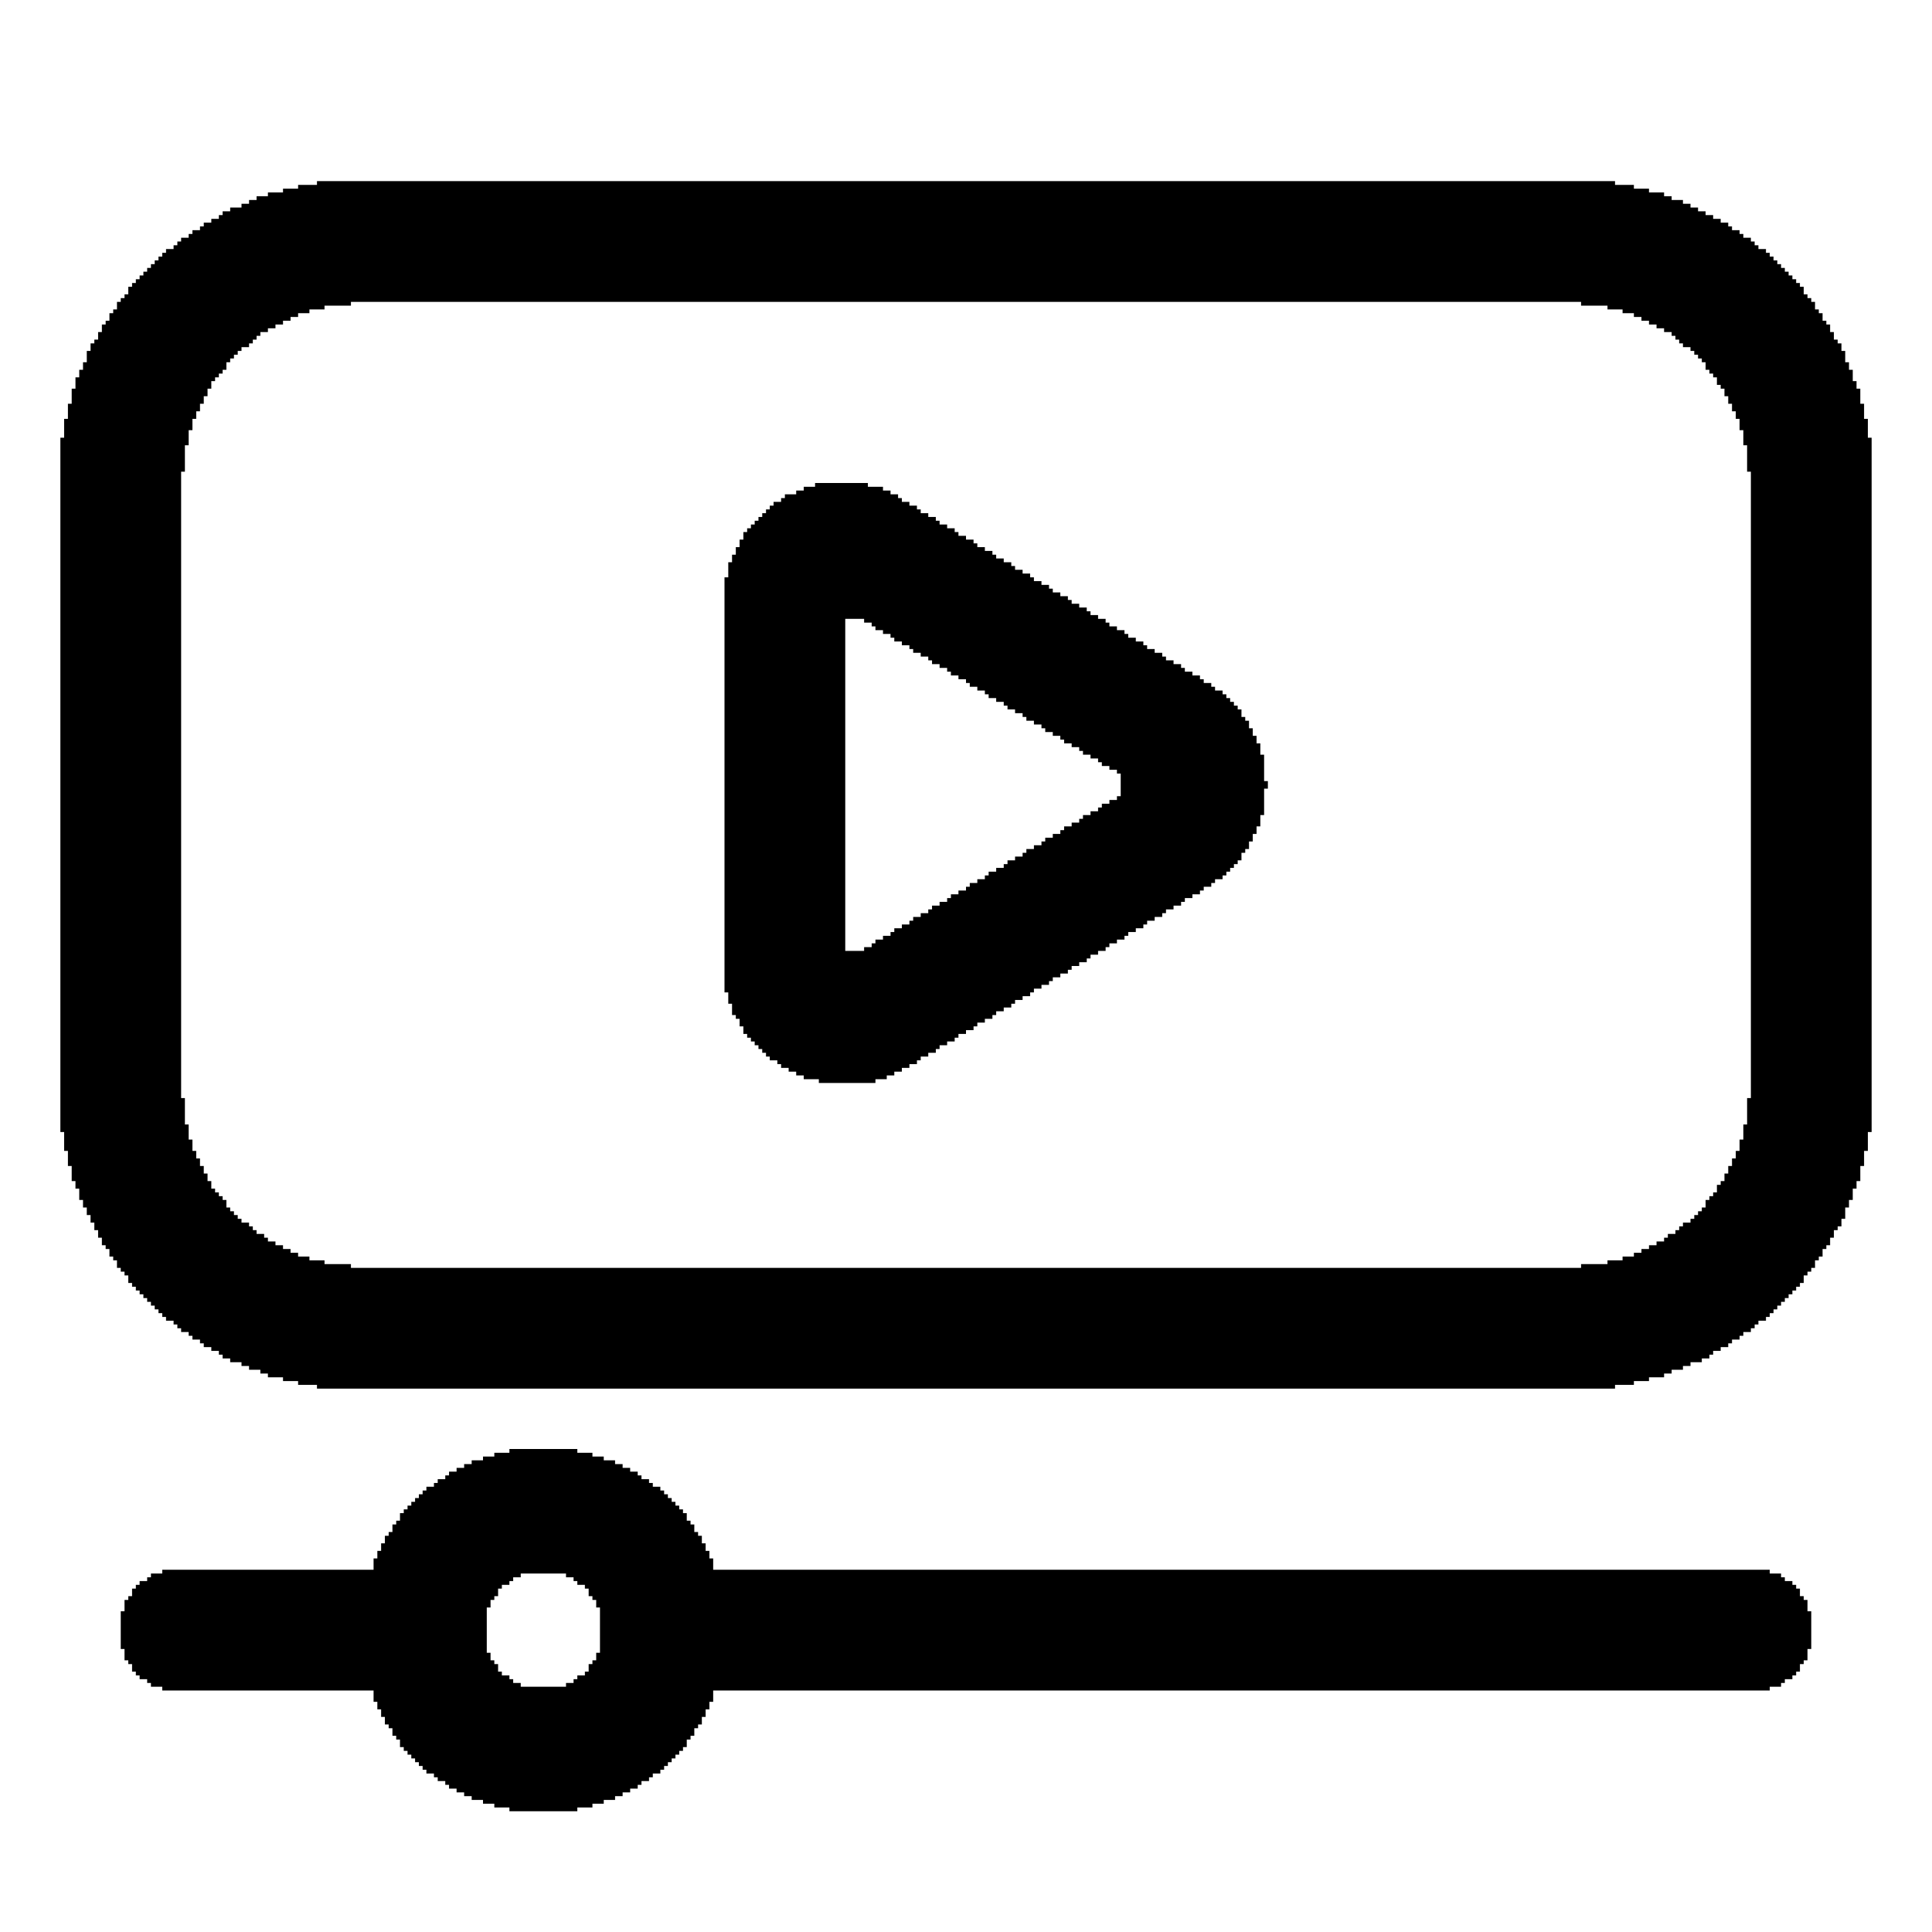
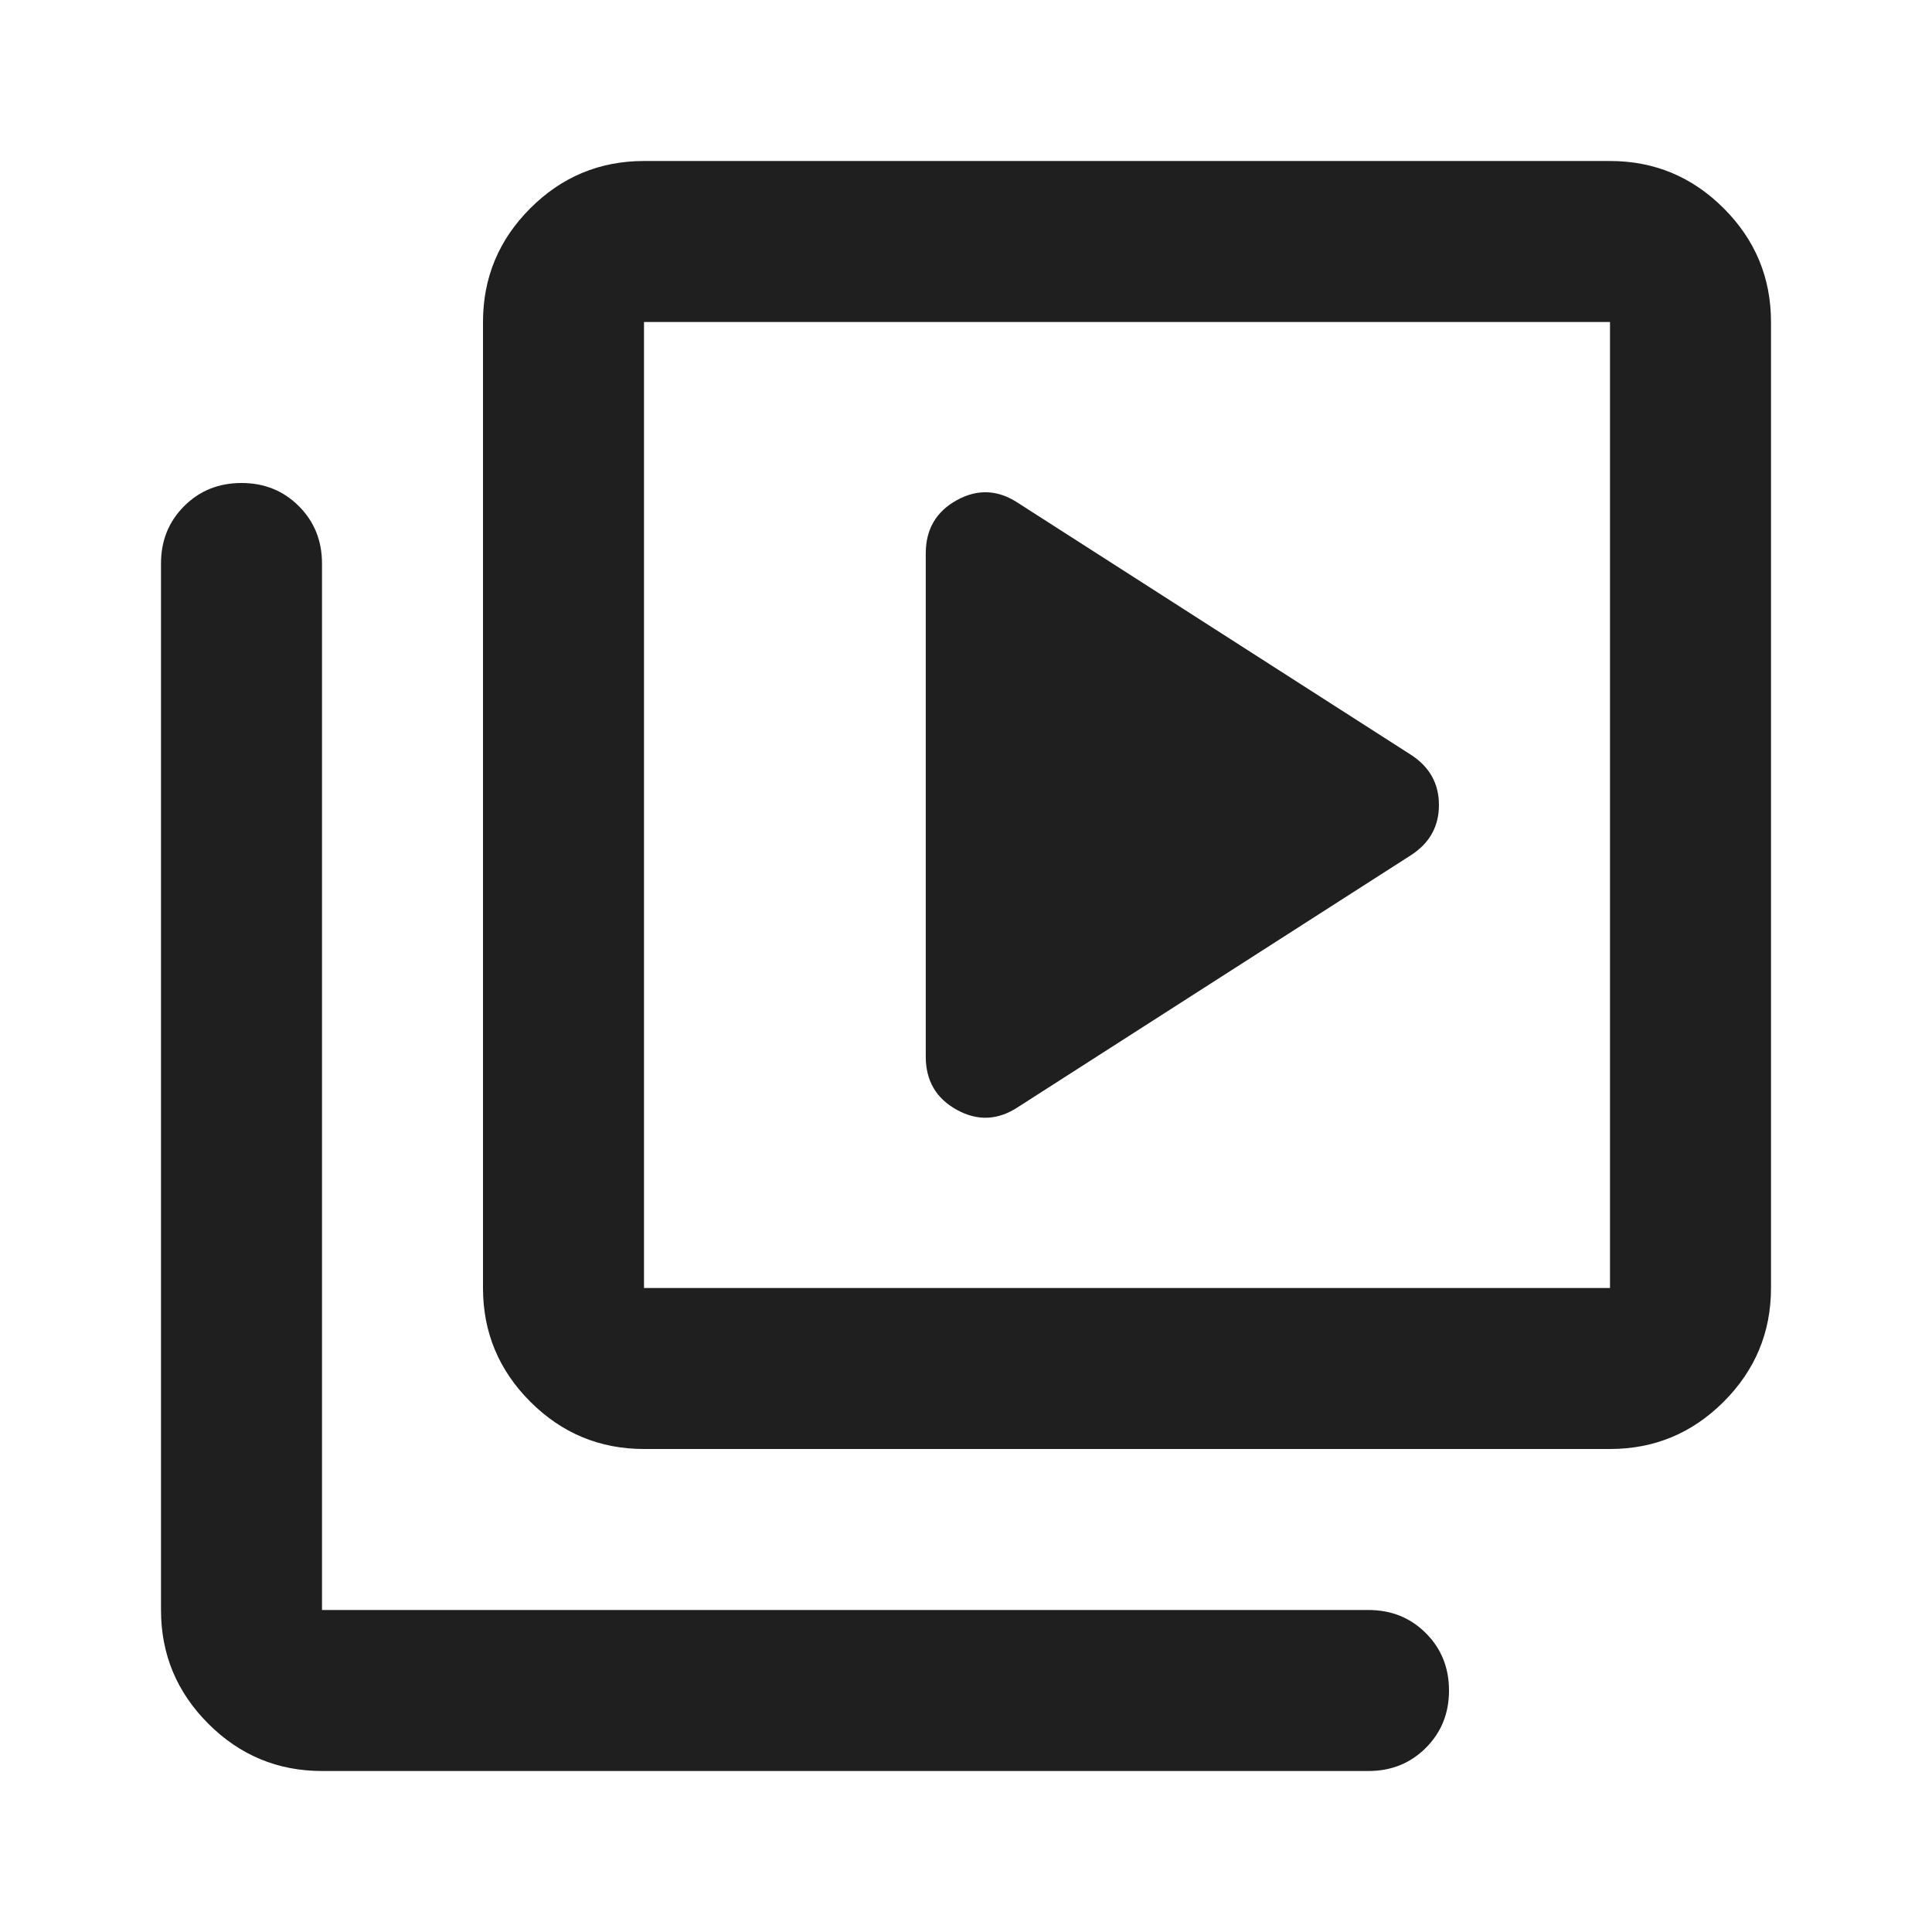
- <svg xmlns="http://www.w3.org/2000/svg" viewBox="0 0 512 512" width="512" height="512">
-   <path fill="#000" d="M84,48h344v1h-344zM79,49h354v1h-354zM75,50h362v1h-362zM71,51h370v1h-370zM68,52h375v1h-375zM66,53h380v1h-380zM64,54h384v1h-384zM61,55h389v1h-389zM59,56h393v1h-393zM58,57h396v1h-396zM56,58h400v1h-400zM54,59h404v1h-404zM53,60h406v1h-406zM51,61h410v1h-410zM50,62h412v1h-412zM48,63h416v1h-416zM47,64h418v1h-418zM46,65h420v1h-420zM44,66h424v1h-424zM43,67h426v1h-426zM42,68h428v1h-428zM41,69h430v1h-430zM40,70h432v1h-432zM39,71h434v1h-434zM38,72h436v1h-436zM37,73h438v1h-438zM36,74h440v1h-440zM35,75h442v1h-442zM34,76h444v1h-444zM34,77h444v1h-444zM33,78h446v1h-446zM32,79h448v1h-448zM31,80h62v1h-62zM419,80h62v1h-62zM31,81h55v1h-55zM426,81h55v1h-55zM30,82h52v1h-52zM430,82h52v1h-52zM29,83h50v1h-50zM433,83h50v1h-50zM29,84h48v1h-48zM435,84h48v1h-48zM28,85h47v1h-47zM437,85h47v1h-47zM27,86h46v1h-46zM439,86h46v1h-46zM27,87h44v1h-44zM441,87h44v1h-44zM26,88h43v1h-43zM443,88h43v1h-43zM26,89h42v1h-42zM444,89h42v1h-42zM25,90h42v1h-42zM445,90h42v1h-42zM24,91h42v1h-42zM446,91h42v1h-42zM24,92h40v1h-40zM448,92h40v1h-40zM23,93h40v1h-40zM449,93h40v1h-40zM23,94h39v1h-39zM450,94h39v1h-39zM23,95h38v1h-38zM451,95h38v1h-38zM22,96h38v1h-38zM452,96h38v1h-38zM22,97h38v1h-38zM452,97h38v1h-38zM21,98h38v1h-38zM453,98h38v1h-38zM21,99h37v1h-37zM454,99h37v1h-37zM20,100h37v1h-37zM455,100h36v1h-36zM20,101h36v1h-36zM455,101h37v1h-37zM20,102h36v1h-36zM456,102h36v1h-36zM19,103h36v1h-36zM457,103h36v1h-36zM19,104h36v1h-36zM457,104h36v1h-36zM19,105h35v1h-35zM458,105h35v1h-35zM19,106h35v1h-35zM458,106h35v1h-35zM18,107h35v1h-35zM459,107h35v1h-35zM18,108h35v1h-35zM459,108h35v1h-35zM18,109h34v1h-34zM460,109h34v1h-34zM18,110h34v1h-34zM460,110h34v1h-34zM17,111h34v1h-34zM461,111h34v1h-34zM17,112h34v1h-34zM461,112h34v1h-34zM17,113h34v1h-34zM461,113h34v1h-34zM17,114h33v1h-33zM462,114h33v1h-33zM17,115h33v1h-33zM462,115h33v1h-33zM16,116h34v1h-34zM462,116h34v1h-34zM16,117h34v1h-34zM462,117h34v1h-34zM16,118h33v1h-33zM463,118h33v1h-33zM16,119h33v1h-33zM463,119h33v1h-33zM16,120h33v1h-33zM463,120h33v1h-33zM16,121h33v1h-33zM463,121h33v1h-33zM16,122h33v1h-33zM463,122h33v1h-33zM16,123h33v1h-33zM463,123h33v1h-33zM16,124h33v1h-33zM463,124h33v1h-33zM16,125h32v1h-32zM464,125h32v1h-32zM16,126h32v1h-32zM464,126h32v1h-32zM16,127h32v1h-32zM464,127h32v1h-32zM16,128h32v1h-32zM216,128h14v1h-14zM464,128h32v1h-32zM16,129h32v1h-32zM213,129h21v1h-21zM464,129h32v1h-32zM16,130h32v1h-32zM211,130h25v1h-25zM464,130h32v1h-32zM16,131h32v1h-32zM208,131h30v1h-30zM464,131h32v1h-32zM16,132h32v1h-32zM207,132h32v1h-32zM464,132h32v1h-32zM16,133h32v1h-32zM205,133h36v1h-36zM464,133h32v1h-32zM16,134h32v1h-32zM204,134h39v1h-39zM464,134h32v1h-32zM16,135h32v1h-32zM203,135h41v1h-41zM464,135h32v1h-32zM16,136h32v1h-32zM202,136h44v1h-44zM464,136h32v1h-32zM16,137h32v1h-32zM201,137h47v1h-47zM464,137h32v1h-32zM16,138h32v1h-32zM200,138h49v1h-49zM464,138h32v1h-32zM16,139h32v1h-32zM199,139h52v1h-52zM464,139h32v1h-32zM16,140h32v1h-32zM198,140h55v1h-55zM464,140h32v1h-32zM16,141h32v1h-32zM197,141h57v1h-57zM464,141h32v1h-32zM16,142h32v1h-32zM197,142h59v1h-59zM464,142h32v1h-32zM16,143h32v1h-32zM196,143h62v1h-62zM464,143h32v1h-32zM16,144h32v1h-32zM196,144h63v1h-63zM464,144h32v1h-32zM16,145h32v1h-32zM195,145h66v1h-66zM464,145h32v1h-32zM16,146h32v1h-32zM195,146h68v1h-68zM464,146h32v1h-32zM16,147h32v1h-32zM194,147h70v1h-70zM464,147h32v1h-32zM16,148h32v1h-32zM194,148h72v1h-72zM464,148h32v1h-32zM16,149h32v1h-32zM193,149h75v1h-75zM464,149h32v1h-32zM16,150h32v1h-32zM193,150h76v1h-76zM464,150h32v1h-32zM16,151h32v1h-32zM193,151h78v1h-78zM464,151h32v1h-32zM16,152h32v1h-32zM193,152h80v1h-80zM464,152h32v1h-32zM16,153h32v1h-32zM192,153h82v1h-82zM464,153h32v1h-32zM16,154h32v1h-32zM192,154h84v1h-84zM464,154h32v1h-32zM16,155h32v1h-32zM192,155h86v1h-86zM464,155h32v1h-32zM16,156h32v1h-32zM192,156h87v1h-87zM464,156h32v1h-32zM16,157h32v1h-32zM192,157h89v1h-89zM464,157h32v1h-32zM16,158h32v1h-32zM192,158h91v1h-91zM464,158h32v1h-32zM16,159h32v1h-32zM192,159h92v1h-92zM464,159h32v1h-32zM16,160h32v1h-32zM192,160h94v1h-94zM464,160h32v1h-32zM16,161h32v1h-32zM192,161h96v1h-96zM464,161h32v1h-32zM16,162h32v1h-32zM192,162h97v1h-97zM464,162h32v1h-32zM16,163h32v1h-32zM192,163h99v1h-99zM464,163h32v1h-32zM16,164h32v1h-32zM192,164h32v1h-32zM229,164h64v1h-64zM464,164h32v1h-32zM16,165h32v1h-32zM192,165h32v1h-32zM231,165h63v1h-63zM464,165h32v1h-32zM16,166h32v1h-32zM192,166h32v1h-32zM232,166h64v1h-64zM464,166h32v1h-32zM16,167h32v1h-32zM192,167h32v1h-32zM234,167h64v1h-64zM464,167h32v1h-32zM16,168h32v1h-32zM192,168h32v1h-32zM236,168h63v1h-63zM464,168h32v1h-32zM16,169h32v1h-32zM192,169h32v1h-32zM237,169h64v1h-64zM464,169h32v1h-32zM16,170h32v1h-32zM192,170h32v1h-32zM239,170h64v1h-64zM464,170h32v1h-32zM16,171h32v1h-32zM192,171h32v1h-32zM241,171h63v1h-63zM464,171h32v1h-32zM16,172h32v1h-32zM192,172h32v1h-32zM242,172h64v1h-64zM464,172h32v1h-32zM16,173h32v1h-32zM192,173h32v1h-32zM244,173h64v1h-64zM464,173h32v1h-32zM16,174h32v1h-32zM192,174h32v1h-32zM246,174h63v1h-63zM464,174h32v1h-32zM16,175h32v1h-32zM192,175h32v1h-32zM247,175h64v1h-64zM464,175h32v1h-32zM16,176h32v1h-32zM192,176h32v1h-32zM249,176h64v1h-64zM464,176h32v1h-32zM16,177h32v1h-32zM192,177h32v1h-32zM251,177h63v1h-63zM464,177h32v1h-32zM16,178h32v1h-32zM192,178h32v1h-32zM252,178h64v1h-64zM464,178h32v1h-32zM16,179h32v1h-32zM192,179h32v1h-32zM254,179h64v1h-64zM464,179h32v1h-32zM16,180h32v1h-32zM192,180h32v1h-32zM256,180h63v1h-63zM464,180h32v1h-32zM16,181h32v1h-32zM192,181h32v1h-32zM257,181h64v1h-64zM464,181h32v1h-32zM16,182h32v1h-32zM192,182h32v1h-32zM259,182h63v1h-63zM464,182h32v1h-32zM16,183h32v1h-32zM192,183h32v1h-32zM261,183h63v1h-63zM464,183h32v1h-32zM16,184h32v1h-32zM192,184h32v1h-32zM262,184h63v1h-63zM464,184h32v1h-32zM16,185h32v1h-32zM192,185h32v1h-32zM264,185h62v1h-62zM464,185h32v1h-32zM16,186h32v1h-32zM192,186h32v1h-32zM266,186h61v1h-61zM464,186h32v1h-32zM16,187h32v1h-32zM192,187h32v1h-32zM267,187h61v1h-61zM464,187h32v1h-32zM16,188h32v1h-32zM192,188h32v1h-32zM269,188h60v1h-60zM464,188h32v1h-32zM16,189h32v1h-32zM192,189h32v1h-32zM271,189h58v1h-58zM464,189h32v1h-32zM16,190h32v1h-32zM192,190h32v1h-32zM272,190h58v1h-58zM464,190h32v1h-32zM16,191h32v1h-32zM192,191h32v1h-32zM274,191h57v1h-57zM464,191h32v1h-32zM16,192h32v1h-32zM192,192h32v1h-32zM276,192h55v1h-55zM464,192h32v1h-32zM16,193h32v1h-32zM192,193h32v1h-32zM277,193h55v1h-55zM464,193h32v1h-32zM16,194h32v1h-32zM192,194h32v1h-32zM279,194h53v1h-53zM464,194h32v1h-32zM16,195h32v1h-32zM192,195h32v1h-32zM281,195h52v1h-52zM464,195h32v1h-32zM16,196h32v1h-32zM192,196h32v1h-32zM282,196h51v1h-51zM464,196h32v1h-32zM16,197h32v1h-32zM192,197h32v1h-32zM284,197h50v1h-50zM464,197h32v1h-32zM16,198h32v1h-32zM192,198h32v1h-32zM286,198h48v1h-48zM464,198h32v1h-32zM16,199h32v1h-32zM192,199h32v1h-32zM287,199h47v1h-47zM464,199h32v1h-32zM16,200h32v1h-32zM192,200h32v1h-32zM289,200h46v1h-46zM464,200h32v1h-32zM16,201h32v1h-32zM192,201h32v1h-32zM291,201h44v1h-44zM464,201h32v1h-32zM16,202h32v1h-32zM192,202h32v1h-32zM292,202h43v1h-43zM464,202h32v1h-32zM16,203h32v1h-32zM192,203h32v1h-32zM294,203h41v1h-41zM464,203h32v1h-32zM16,204h32v1h-32zM192,204h32v1h-32zM296,204h39v1h-39zM464,204h32v1h-32zM16,205h32v1h-32zM192,205h32v1h-32zM297,205h38v1h-38zM464,205h32v1h-32zM16,206h32v1h-32zM192,206h32v1h-32zM297,206h38v1h-38zM464,206h32v1h-32zM16,207h32v1h-32zM192,207h32v1h-32zM297,207h39v1h-39zM464,207h32v1h-32zM16,208h32v1h-32zM192,208h32v1h-32zM297,208h39v1h-39zM464,208h32v1h-32zM16,209h32v1h-32zM192,209h32v1h-32zM297,209h38v1h-38zM464,209h32v1h-32zM16,210h32v1h-32zM192,210h32v1h-32zM297,210h38v1h-38zM464,210h32v1h-32zM16,211h32v1h-32zM192,211h32v1h-32zM296,211h39v1h-39zM464,211h32v1h-32zM16,212h32v1h-32zM192,212h32v1h-32zM294,212h41v1h-41zM464,212h32v1h-32zM16,213h32v1h-32zM192,213h32v1h-32zM292,213h43v1h-43zM464,213h32v1h-32zM16,214h32v1h-32zM192,214h32v1h-32zM291,214h44v1h-44zM464,214h32v1h-32zM16,215h32v1h-32zM192,215h32v1h-32zM289,215h46v1h-46zM464,215h32v1h-32zM16,216h32v1h-32zM192,216h32v1h-32zM287,216h47v1h-47zM464,216h32v1h-32zM16,217h32v1h-32zM192,217h32v1h-32zM286,217h48v1h-48zM464,217h32v1h-32zM16,218h32v1h-32zM192,218h32v1h-32zM284,218h50v1h-50zM464,218h32v1h-32zM16,219h32v1h-32zM192,219h32v1h-32zM282,219h51v1h-51zM464,219h32v1h-32zM16,220h32v1h-32zM192,220h32v1h-32zM281,220h52v1h-52zM464,220h32v1h-32zM16,221h32v1h-32zM192,221h32v1h-32zM279,221h53v1h-53zM464,221h32v1h-32zM16,222h32v1h-32zM192,222h32v1h-32zM277,222h55v1h-55zM464,222h32v1h-32zM16,223h32v1h-32zM192,223h32v1h-32zM276,223h55v1h-55zM464,223h32v1h-32zM16,224h32v1h-32zM192,224h32v1h-32zM274,224h57v1h-57zM464,224h32v1h-32zM16,225h32v1h-32zM192,225h32v1h-32zM272,225h58v1h-58zM464,225h32v1h-32zM16,226h32v1h-32zM192,226h32v1h-32zM271,226h58v1h-58zM464,226h32v1h-32zM16,227h32v1h-32zM192,227h32v1h-32zM269,227h60v1h-60zM464,227h32v1h-32zM16,228h32v1h-32zM192,228h32v1h-32zM267,228h61v1h-61zM464,228h32v1h-32zM16,229h32v1h-32zM192,229h32v1h-32zM266,229h61v1h-61zM464,229h32v1h-32zM16,230h32v1h-32zM192,230h32v1h-32zM264,230h62v1h-62zM464,230h32v1h-32zM16,231h32v1h-32zM192,231h32v1h-32zM262,231h63v1h-63zM464,231h32v1h-32zM16,232h32v1h-32zM192,232h32v1h-32zM261,232h63v1h-63zM464,232h32v1h-32zM16,233h32v1h-32zM192,233h32v1h-32zM259,233h63v1h-63zM464,233h32v1h-32zM16,234h32v1h-32zM192,234h32v1h-32zM257,234h64v1h-64zM464,234h32v1h-32zM16,235h32v1h-32zM192,235h32v1h-32zM256,235h63v1h-63zM464,235h32v1h-32zM16,236h32v1h-32zM192,236h32v1h-32zM254,236h64v1h-64zM464,236h32v1h-32zM16,237h32v1h-32zM192,237h32v1h-32zM252,237h64v1h-64zM464,237h32v1h-32zM16,238h32v1h-32zM192,238h32v1h-32zM251,238h63v1h-63zM464,238h32v1h-32zM16,239h32v1h-32zM192,239h32v1h-32zM249,239h64v1h-64zM464,239h32v1h-32zM16,240h32v1h-32zM192,240h32v1h-32zM247,240h64v1h-64zM464,240h32v1h-32zM16,241h32v1h-32zM192,241h32v1h-32zM246,241h63v1h-63zM464,241h32v1h-32zM16,242h32v1h-32zM192,242h32v1h-32zM244,242h64v1h-64zM464,242h32v1h-32zM16,243h32v1h-32zM192,243h32v1h-32zM242,243h64v1h-64zM464,243h32v1h-32zM16,244h32v1h-32zM192,244h32v1h-32zM241,244h63v1h-63zM464,244h32v1h-32zM16,245h32v1h-32zM192,245h32v1h-32zM239,245h64v1h-64zM464,245h32v1h-32zM16,246h32v1h-32zM192,246h32v1h-32zM237,246h64v1h-64zM464,246h32v1h-32zM16,247h32v1h-32zM192,247h32v1h-32zM236,247h63v1h-63zM464,247h32v1h-32zM16,248h32v1h-32zM192,248h32v1h-32zM234,248h64v1h-64zM464,248h32v1h-32zM16,249h32v1h-32zM192,249h32v1h-32zM232,249h64v1h-64zM464,249h32v1h-32zM16,250h32v1h-32zM192,250h32v1h-32zM231,250h63v1h-63zM464,250h32v1h-32zM16,251h32v1h-32zM192,251h32v1h-32zM229,251h64v1h-64zM464,251h32v1h-32zM16,252h32v1h-32zM192,252h99v1h-99zM464,252h32v1h-32zM16,253h32v1h-32zM192,253h97v1h-97zM464,253h32v1h-32zM16,254h32v1h-32zM192,254h96v1h-96zM464,254h32v1h-32zM16,255h32v1h-32zM192,255h94v1h-94zM464,255h32v1h-32zM16,256h32v1h-32zM192,256h92v1h-92zM464,256h32v1h-32zM16,257h32v1h-32zM192,257h91v1h-91zM464,257h32v1h-32zM16,258h32v1h-32zM192,258h89v1h-89zM464,258h32v1h-32zM16,259h32v1h-32zM192,259h87v1h-87zM464,259h32v1h-32zM16,260h32v1h-32zM192,260h86v1h-86zM464,260h32v1h-32zM16,261h32v1h-32zM192,261h84v1h-84zM464,261h32v1h-32zM16,262h32v1h-32zM192,262h82v1h-82zM464,262h32v1h-32zM16,263h32v1h-32zM193,263h80v1h-80zM464,263h32v1h-32zM16,264h32v1h-32zM193,264h78v1h-78zM464,264h32v1h-32zM16,265h32v1h-32zM193,265h76v1h-76zM464,265h32v1h-32zM16,266h32v1h-32zM194,266h74v1h-74zM464,266h32v1h-32zM16,267h32v1h-32zM194,267h72v1h-72zM464,267h32v1h-32zM16,268h32v1h-32zM194,268h70v1h-70zM464,268h32v1h-32zM16,269h32v1h-32zM195,269h68v1h-68zM464,269h32v1h-32zM16,270h32v1h-32zM196,270h65v1h-65zM464,270h32v1h-32zM16,271h32v1h-32zM196,271h63v1h-63zM464,271h32v1h-32zM16,272h32v1h-32zM197,272h61v1h-61zM464,272h32v1h-32zM16,273h32v1h-32zM197,273h59v1h-59zM464,273h32v1h-32zM16,274h32v1h-32zM198,274h56v1h-56zM464,274h32v1h-32zM16,275h32v1h-32zM199,275h54v1h-54zM464,275h32v1h-32zM16,276h32v1h-32zM200,276h51v1h-51zM464,276h32v1h-32zM16,277h32v1h-32zM201,277h48v1h-48zM464,277h32v1h-32zM16,278h32v1h-32zM202,278h46v1h-46zM464,278h32v1h-32zM16,279h32v1h-32zM203,279h43v1h-43zM464,279h32v1h-32zM16,280h32v1h-32zM204,280h40v1h-40zM464,280h32v1h-32zM16,281h32v1h-32zM206,281h37v1h-37zM464,281h32v1h-32zM16,282h32v1h-32zM207,282h34v1h-34zM464,282h32v1h-32zM16,283h32v1h-32zM209,283h30v1h-30zM464,283h32v1h-32zM16,284h32v1h-32zM211,284h26v1h-26zM464,284h32v1h-32zM16,285h32v1h-32zM213,285h22v1h-22zM464,285h32v1h-32zM16,286h32v1h-32zM217,286h15v1h-15zM464,286h32v1h-32zM16,287h32v1h-32zM464,287h32v1h-32zM16,288h32v1h-32zM464,288h32v1h-32zM16,289h32v1h-32zM464,289h32v1h-32zM16,290h32v1h-32zM464,290h32v1h-32zM16,291h33v1h-33zM463,291h33v1h-33zM16,292h33v1h-33zM463,292h33v1h-33zM16,293h33v1h-33zM463,293h33v1h-33zM16,294h33v1h-33zM463,294h33v1h-33zM16,295h33v1h-33zM463,295h33v1h-33zM16,296h33v1h-33zM463,296h33v1h-33zM16,297h33v1h-33zM463,297h33v1h-33zM16,298h34v1h-34zM462,298h34v1h-34zM16,299h34v1h-34zM462,299h34v1h-34zM17,300h33v1h-33zM462,300h33v1h-33zM17,301h33v1h-33zM462,301h33v1h-33zM17,302h34v1h-34zM461,302h34v1h-34zM17,303h34v1h-34zM461,303h34v1h-34zM17,304h34v1h-34zM461,304h34v1h-34zM18,305h34v1h-34zM460,305h34v1h-34zM18,306h34v1h-34zM460,306h34v1h-34zM18,307h35v1h-35zM459,307h35v1h-35zM18,308h35v1h-35zM459,308h35v1h-35zM19,309h35v1h-35zM458,309h35v1h-35zM19,310h35v1h-35zM458,310h35v1h-35zM19,311h36v1h-36zM457,311h36v1h-36zM19,312h36v1h-36zM457,312h36v1h-36zM20,313h36v1h-36zM456,313h36v1h-36zM20,314h36v1h-36zM455,314h37v1h-37zM21,315h36v1h-36zM455,315h36v1h-36zM21,316h37v1h-37zM454,316h37v1h-37zM21,317h38v1h-38zM453,317h38v1h-38zM22,318h38v1h-38zM452,318h38v1h-38zM22,319h38v1h-38zM452,319h38v1h-38zM23,320h38v1h-38zM451,320h38v1h-38zM23,321h39v1h-39zM450,321h39v1h-39zM24,322h39v1h-39zM449,322h40v1h-40zM24,323h40v1h-40zM448,323h40v1h-40zM25,324h41v1h-41zM446,324h42v1h-42zM25,325h42v1h-42zM445,325h42v1h-42zM26,326h42v1h-42zM444,326h42v1h-42zM26,327h44v1h-44zM442,327h44v1h-44zM27,328h44v1h-44zM441,328h44v1h-44zM27,329h46v1h-46zM439,329h46v1h-46zM28,330h47v1h-47zM437,330h47v1h-47zM29,331h48v1h-48zM435,331h48v1h-48zM29,332h50v1h-50zM433,332h50v1h-50zM30,333h52v1h-52zM430,333h52v1h-52zM31,334h55v1h-55zM426,334h55v1h-55zM31,335h62v1h-62zM419,335h62v1h-62zM32,336h448v1h-448zM33,337h446v1h-446zM34,338h444v1h-444zM34,339h444v1h-444zM35,340h442v1h-442zM36,341h440v1h-440zM37,342h438v1h-438zM38,343h436v1h-436zM39,344h434v1h-434zM40,345h432v1h-432zM41,346h430v1h-430zM42,347h428v1h-428zM43,348h426v1h-426zM44,349h424v1h-424zM46,350h420v1h-420zM47,351h418v1h-418zM48,352h416v1h-416zM50,353h412v1h-412zM51,354h410v1h-410zM53,355h406v1h-406zM54,356h404v1h-404zM56,357h400v1h-400zM58,358h396v1h-396zM59,359h394v1h-394zM61,360h390v1h-390zM64,361h384v1h-384zM66,362h380v1h-380zM69,363h374v1h-374zM71,364h370v1h-370zM75,365h362v1h-362zM79,366h354v1h-354zM84,367h344v1h-344zM135,384h18v1h-18zM131,385h26v1h-26zM128,386h32v1h-32zM125,387h38v1h-38zM123,388h42v1h-42zM121,389h46v1h-46zM119,390h50v1h-50zM118,391h52v1h-52zM116,392h56v1h-56zM115,393h58v1h-58zM113,394h62v1h-62zM112,395h64v1h-64zM111,396h66v1h-66zM110,397h68v1h-68zM109,398h70v1h-70zM108,399h72v1h-72zM107,400h74v1h-74zM106,401h76v1h-76zM106,402h76v1h-76zM105,403h78v1h-78zM104,404h80v1h-80zM104,405h80v1h-80zM103,406h82v1h-82zM102,407h84v1h-84zM102,408h84v1h-84zM101,409h86v1h-86zM101,410h86v1h-86zM100,411h88v1h-88zM100,412h88v1h-88zM99,413h90v1h-90zM99,414h90v1h-90zM99,415h90v1h-90zM43,416h426v1h-426zM40,417h98v1h-98zM150,417h322v1h-322zM39,418h97v1h-97zM152,418h321v1h-321zM37,419h98v1h-98zM153,419h322v1h-322zM36,420h97v1h-97zM155,420h321v1h-321zM35,421h97v1h-97zM156,421h321v1h-321zM35,422h97v1h-97zM156,422h321v1h-321zM34,423h97v1h-97zM157,423h321v1h-321zM33,424h97v1h-97zM158,424h321v1h-321zM33,425h97v1h-97zM158,425h321v1h-321zM33,426h96v1h-96zM159,426h320v1h-320zM32,427h97v1h-97zM159,427h321v1h-321zM32,428h97v1h-97zM159,428h321v1h-321zM32,429h97v1h-97zM159,429h321v1h-321zM32,430h97v1h-97zM159,430h321v1h-321zM32,431h97v1h-97zM159,431h321v1h-321zM32,432h97v1h-97zM159,432h321v1h-321zM32,433h97v1h-97zM159,433h321v1h-321zM32,434h97v1h-97zM159,434h321v1h-321zM32,435h97v1h-97zM159,435h321v1h-321zM32,436h97v1h-97zM159,436h321v1h-321zM33,437h96v1h-96zM159,437h320v1h-320zM33,438h97v1h-97zM158,438h321v1h-321zM33,439h97v1h-97zM158,439h321v1h-321zM34,440h97v1h-97zM157,440h321v1h-321zM35,441h97v1h-97zM156,441h321v1h-321zM35,442h97v1h-97zM156,442h321v1h-321zM36,443h97v1h-97zM155,443h321v1h-321zM37,444h98v1h-98zM153,444h322v1h-322zM39,445h97v1h-97zM152,445h321v1h-321zM40,446h98v1h-98zM150,446h322v1h-322zM43,447h426v1h-426zM99,448h90v1h-90zM99,449h90v1h-90zM99,450h90v1h-90zM100,451h88v1h-88zM100,452h88v1h-88zM101,453h86v1h-86zM101,454h86v1h-86zM102,455h84v1h-84zM102,456h84v1h-84zM103,457h82v1h-82zM104,458h80v1h-80zM104,459h80v1h-80zM105,460h78v1h-78zM106,461h76v1h-76zM106,462h76v1h-76zM107,463h74v1h-74zM108,464h72v1h-72zM109,465h70v1h-70zM110,466h68v1h-68zM111,467h66v1h-66zM112,468h64v1h-64zM113,469h62v1h-62zM115,470h58v1h-58zM116,471h56v1h-56zM118,472h52v1h-52zM119,473h50v1h-50zM121,474h46v1h-46zM123,475h42v1h-42zM125,476h38v1h-38zM128,477h32v1h-32zM131,478h26v1h-26zM135,479h18v1h-18z" />
+ <svg xmlns="http://www.w3.org/2000/svg" height="24px" viewBox="0 -960 960 960" width="24px" fill="#1f1f1f">
+   <path d="M701-535q14-9 14-25t-14-25L506-710q-15-10-30.5-1.5T460-685v250q0 18 15.5 26.5T506-410l195-125ZM320-240q-33 0-56.5-23.5T240-320v-480q0-33 23.5-56.5T320-880h480q33 0 56.5 23.5T880-800v480q0 33-23.5 56.5T800-240H320Zm0-80h480v-480H320v480ZM160-80q-33 0-56.5-23.5T80-160v-520q0-17 11.5-28.5T120-720q17 0 28.5 11.5T160-680v520h520q17 0 28.5 11.5T720-120q0 17-11.5 28.5T680-80H160Zm160-720v480-480Z" />
</svg>
